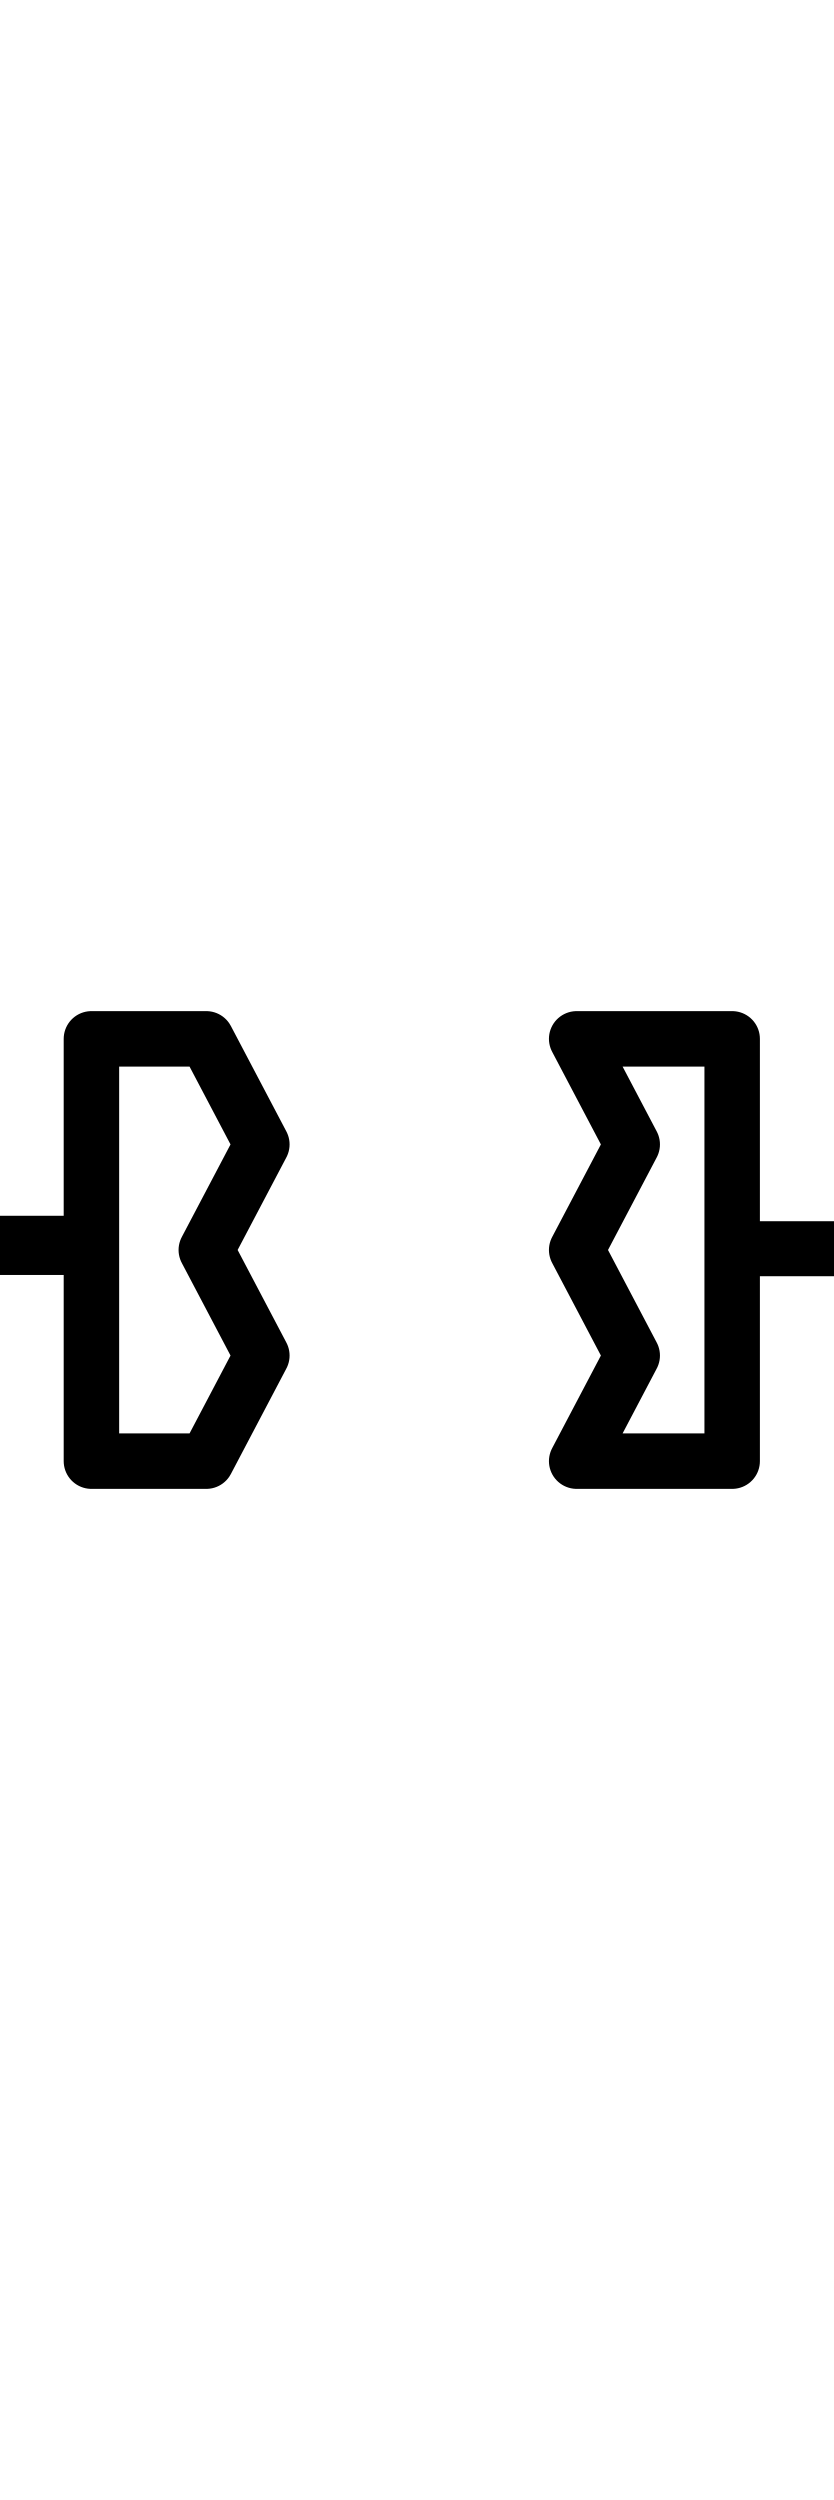
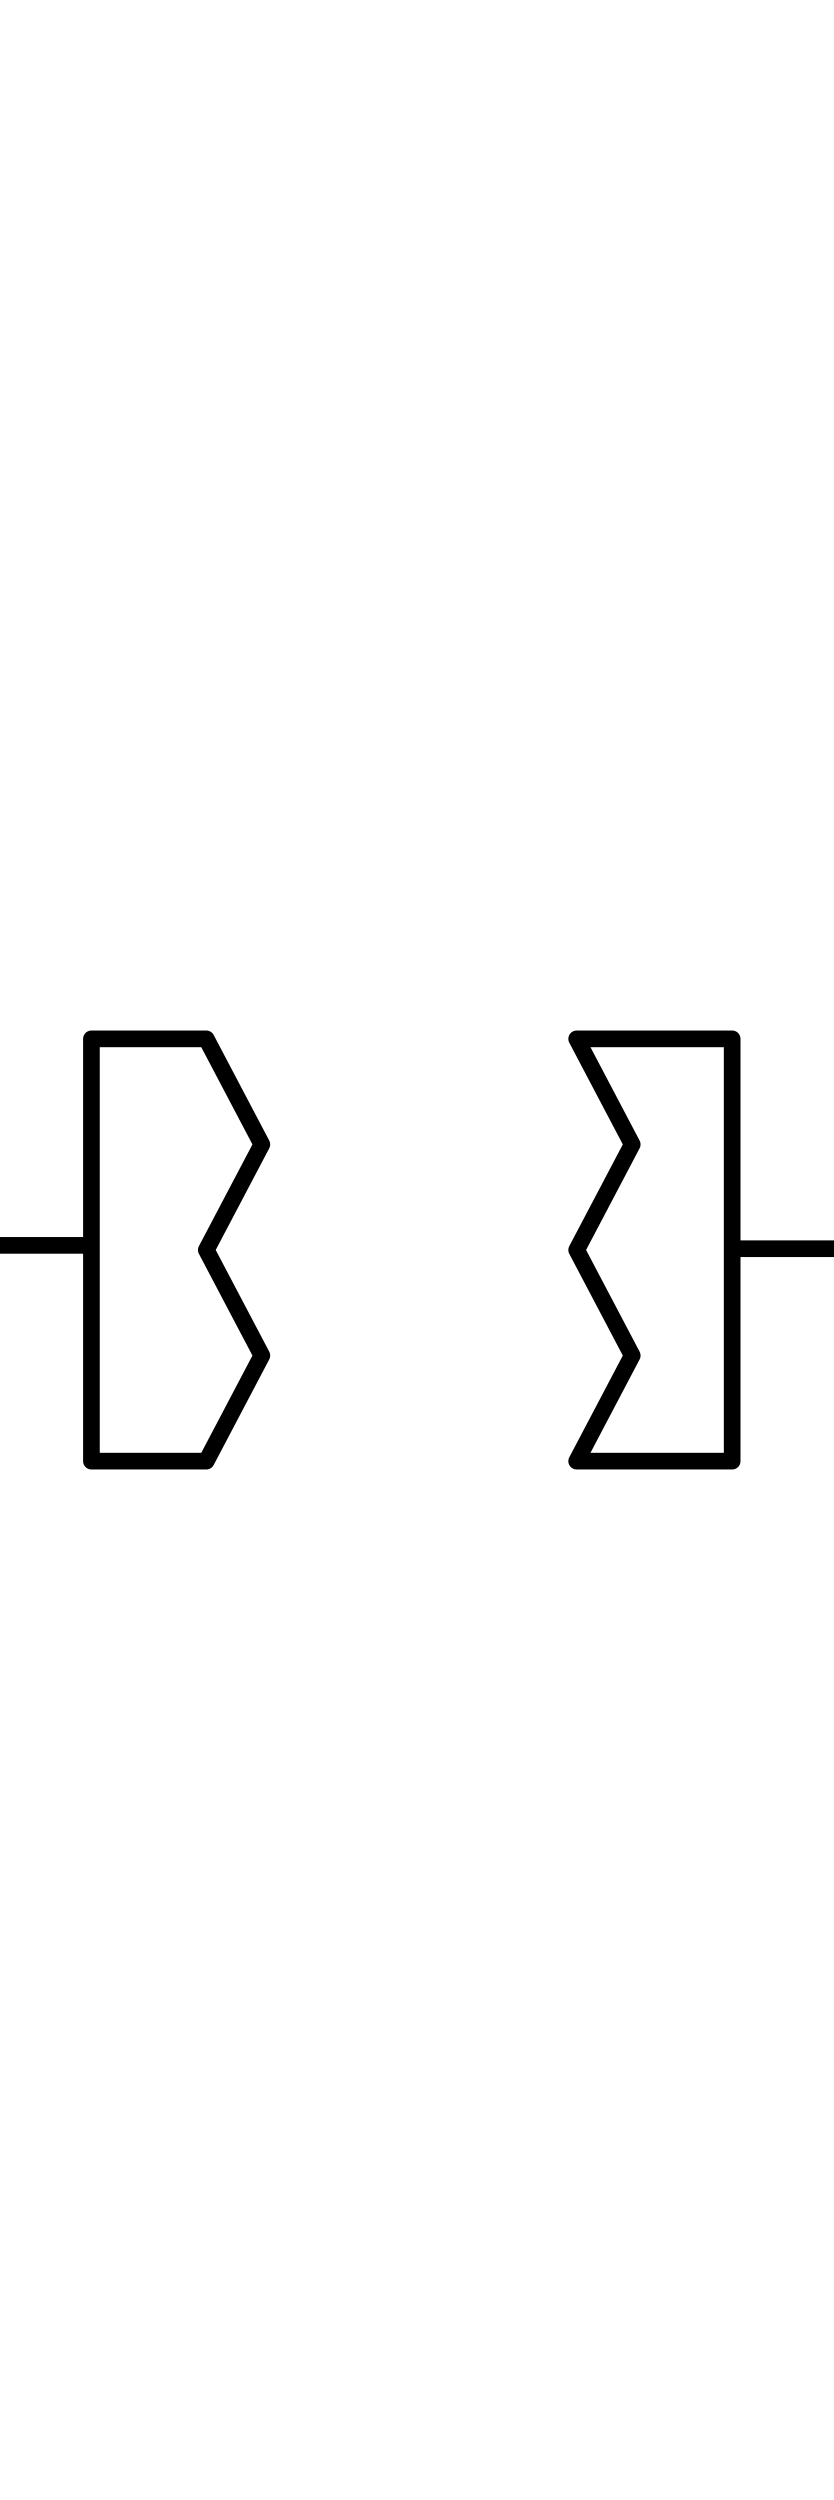
<svg xmlns="http://www.w3.org/2000/svg" viewBox="0 0 45 135" version="1.1" xml:space="preserve" x="0px" y="0px" width="0.5in" height="1.5in" id="svg2">
  <defs id="defs4">
    <style type="text/css" id="style6">
      path,circle {
        stroke:#000000;
        stroke-width: 3;
        stroke-linecap: round;
        stroke-linejoin: round;
        fill: none
      }</style>
    <style id="style6-3" type="text/css">
      path,circle {
        stroke:#000000;
        stroke-width: 3;
        stroke-linecap: round;
        stroke-linejoin: round;
        fill: none
      }</style>
    <style id="style6-7" type="text/css">
      path,circle {
        stroke:#000000;
        stroke-width: 3;
        stroke-linecap: round;
        stroke-linejoin: round;
        fill: none
      }</style>
    <style id="style6-9" type="text/css">
      path,circle,polygon {
        stroke:#000000;
        stroke-width: 3;
        stroke-linecap: round;
        stroke-linejoin: round;
        fill: none
      }</style>
    <style id="style6-2" type="text/css">
      path,circle {
        stroke:#000000;
        stroke-width: 3;
        stroke-linecap: round;
        stroke-linejoin: round;
        fill: none
      }</style>
    <style id="style6-4" type="text/css">
      path,circle {
        stroke:#000000;
        stroke-width: 3;
        stroke-linecap: round;
        stroke-linejoin: round;
        fill: none
      }</style>
  </defs>
-   <g id="g5296" transform="translate(0,44.989)">
-     <path d="m 14.14,28.211 -3,5.702 H 4.937 V 11.109 h 6.203 l 3,5.701 -3,5.7 3,5.7" id="path8" style="fill:none;stroke:#000000;stroke-width:2.995;stroke-linecap:round;stroke-linejoin:round" />
-     <path style="fill:none;stroke:#000000;stroke-width:2.995;stroke-linecap:round;stroke-linejoin:round" id="path3349" d="m 34.14,28.211 -3,5.702 h 8.397 V 11.109 h -8.397 l 3,5.701 -3,5.7 3,5.7" />
-     <path style="fill:none;stroke:#000000;stroke-width:3.196;stroke-linecap:butt;stroke-linejoin:miter;stroke-miterlimit:4;stroke-dasharray:none;stroke-opacity:1" d="m -5.601,22.261 h 10.402" id="path5208" />
-     <path style="fill:none;stroke:#000000;stroke-width:2.97;stroke-linecap:butt;stroke-linejoin:miter;stroke-miterlimit:4;stroke-dasharray:none;stroke-opacity:1" d="M 47.675,22.442 H 40.187" id="path5210" />
-   </g>
+   <path d="m 14.14,73.2 -3,5.702 H 4.937 V 56.098 h 6.203 l 3,5.701 -3,5.7 3,5.7" id="path8" style="fill:none;stroke:#000000;stroke-width:0.9;stroke-linecap:round;stroke-linejoin:round;stroke-dasharray:none" />
+   <path style="fill:none;stroke:#000000;stroke-width:0.9;stroke-linecap:round;stroke-linejoin:round;stroke-dasharray:none" id="path3349" d="m 34.14,73.2 -3,5.702 h 8.397 V 56.098 h -8.397 l 3,5.701 -3,5.7 3,5.7" />
+   <path style="fill:none;stroke:#000000;stroke-width:0.9;stroke-linecap:butt;stroke-linejoin:miter;stroke-miterlimit:4;stroke-dasharray:none;stroke-opacity:1" d="m -5.601,67.25 h 10.402" id="path5208" />
+   <path style="fill:none;stroke:#000000;stroke-width:0.9;stroke-linecap:butt;stroke-linejoin:miter;stroke-miterlimit:4;stroke-dasharray:none;stroke-opacity:1" d="M 47.085,67.431 H 39.597" id="path5210" />
</svg>
